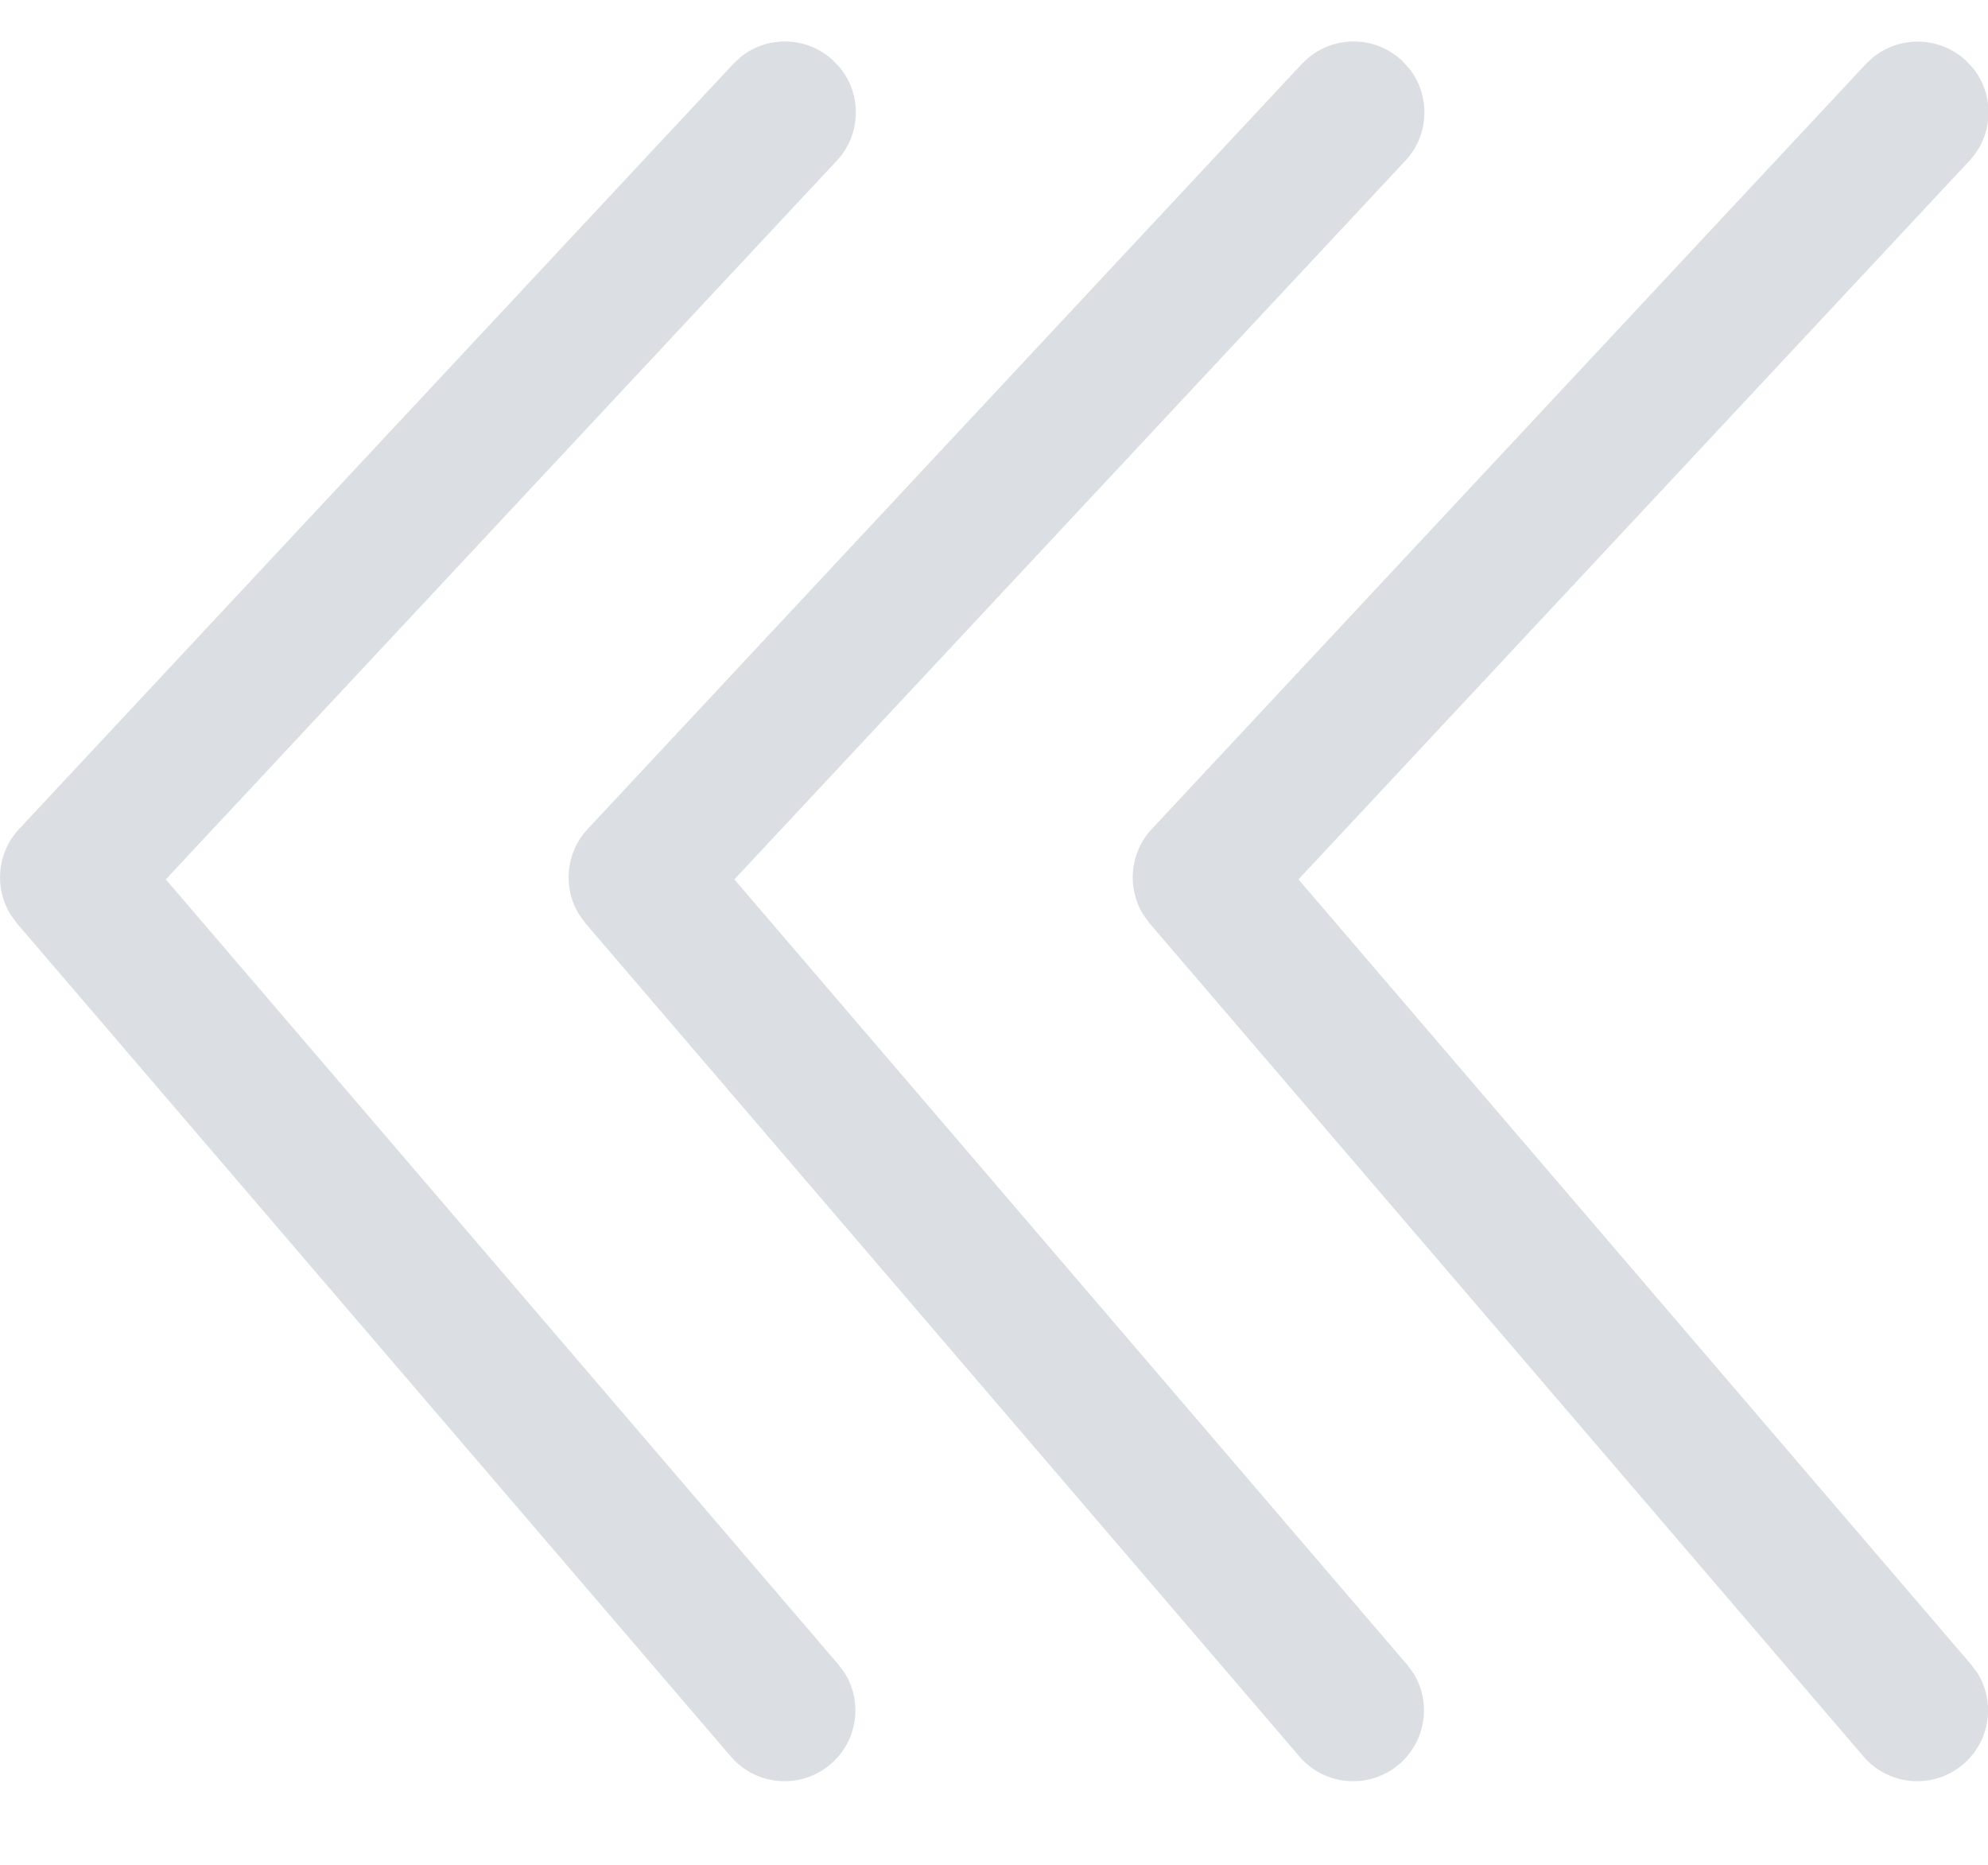
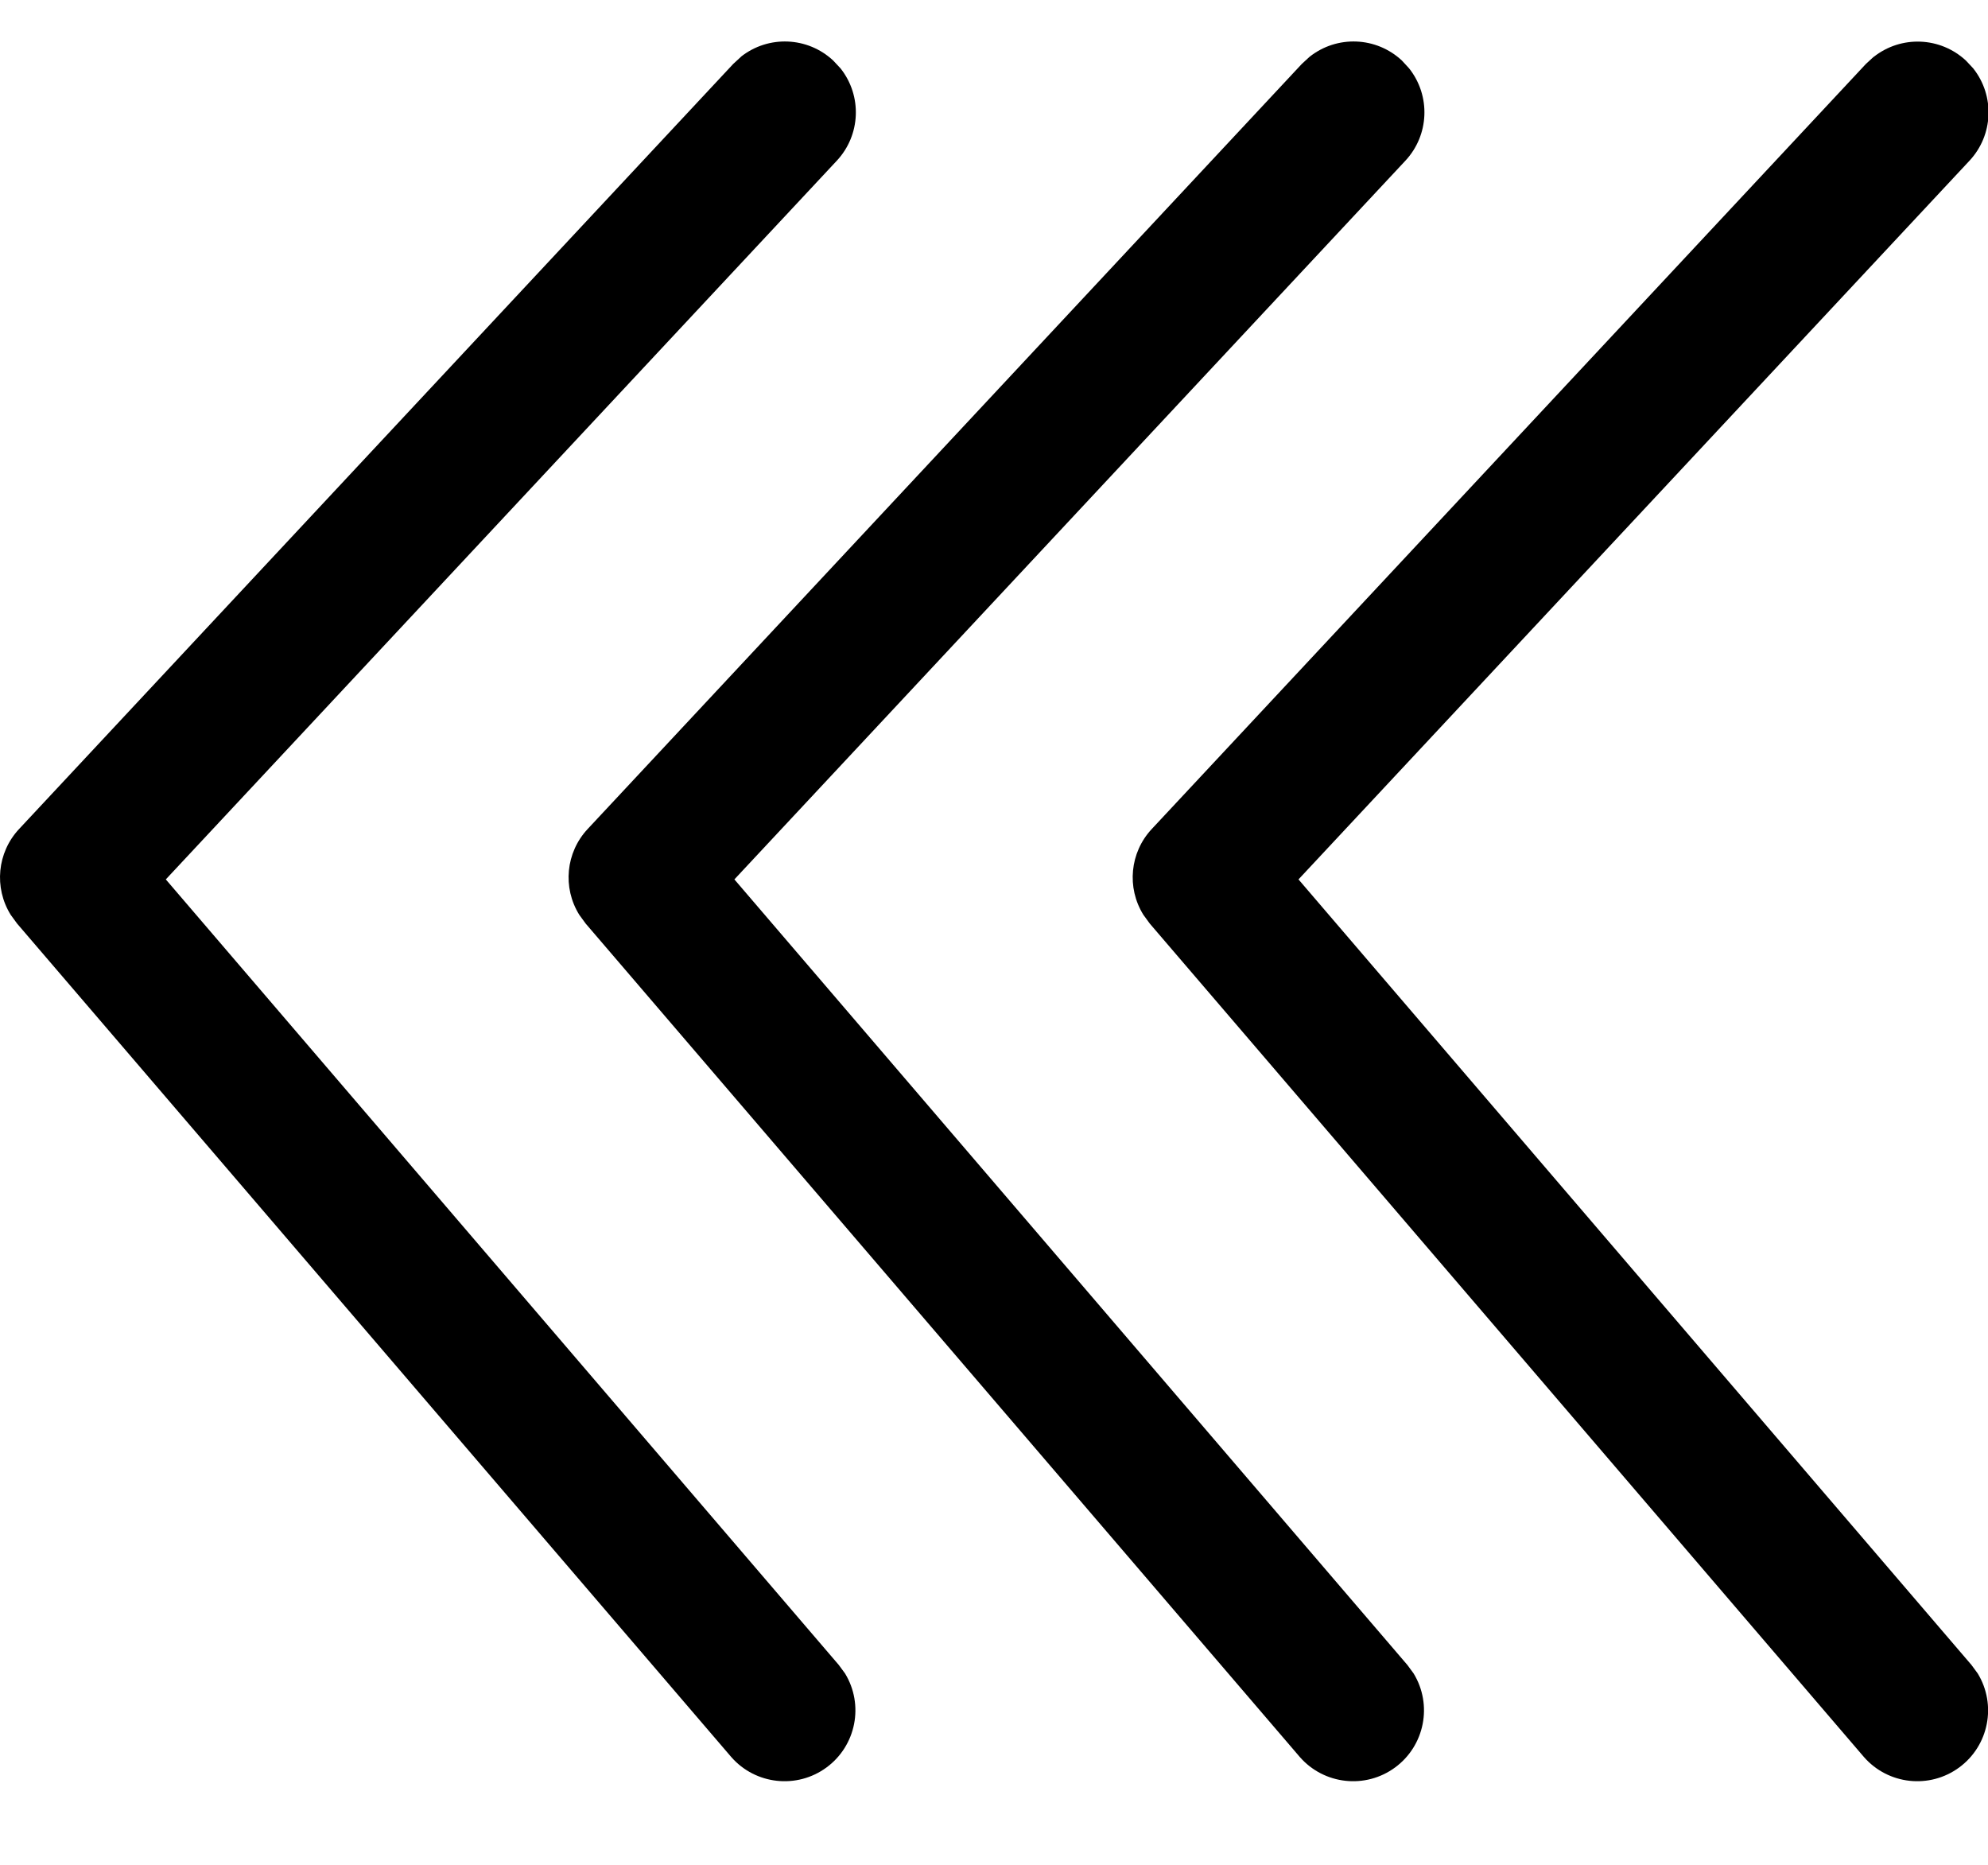
<svg xmlns="http://www.w3.org/2000/svg" t="1689326057610" class="icon" viewBox="0 0 1092 1024" version="1.1" p-id="4324" width="36.258" height="34">
-   <path d="M407.015 31.198L402.782 35.089 10.454 455.339a38.912 38.912 0 0 0-4.574 47.104l3.482 4.779 392.329 457.796a38.912 38.912 0 0 0 62.464-45.943l-3.413-4.642-369.664-431.445 368.572-394.718a38.912 38.912 0 0 0 2.048-50.722L457.669 33.246a38.912 38.912 0 0 0-50.722-2.048z m312.32 0l-4.233 3.891L322.774 455.339a38.912 38.912 0 0 0-4.574 47.104l3.482 4.779 392.329 457.796a38.912 38.912 0 0 0 62.464-45.943l-3.413-4.642-369.664-431.445 368.572-394.718a38.912 38.912 0 0 0 2.048-50.722L770.057 33.246a38.912 38.912 0 0 0-50.722-2.048z m309.862 0l-4.233 3.891L632.636 455.339a38.912 38.912 0 0 0-4.574 47.104l3.482 4.779 392.329 457.796a38.912 38.912 0 0 0 62.464-45.943l-3.413-4.642-369.664-431.445 368.572-394.718a38.912 38.912 0 0 0 2.048-50.722l-3.959-4.233a38.912 38.912 0 0 0-50.722-2.048z" fill="#DBDFE4" p-id="4325" />
+   <path d="M407.015 31.198L402.782 35.089 10.454 455.339a38.912 38.912 0 0 0-4.574 47.104l3.482 4.779 392.329 457.796a38.912 38.912 0 0 0 62.464-45.943l-3.413-4.642-369.664-431.445 368.572-394.718a38.912 38.912 0 0 0 2.048-50.722L457.669 33.246a38.912 38.912 0 0 0-50.722-2.048z m312.32 0l-4.233 3.891L322.774 455.339a38.912 38.912 0 0 0-4.574 47.104l3.482 4.779 392.329 457.796a38.912 38.912 0 0 0 62.464-45.943l-3.413-4.642-369.664-431.445 368.572-394.718a38.912 38.912 0 0 0 2.048-50.722L770.057 33.246a38.912 38.912 0 0 0-50.722-2.048z m309.862 0l-4.233 3.891L632.636 455.339a38.912 38.912 0 0 0-4.574 47.104l3.482 4.779 392.329 457.796a38.912 38.912 0 0 0 62.464-45.943l-3.413-4.642-369.664-431.445 368.572-394.718a38.912 38.912 0 0 0 2.048-50.722l-3.959-4.233a38.912 38.912 0 0 0-50.722-2.048z" p-id="4325" />
</svg>
